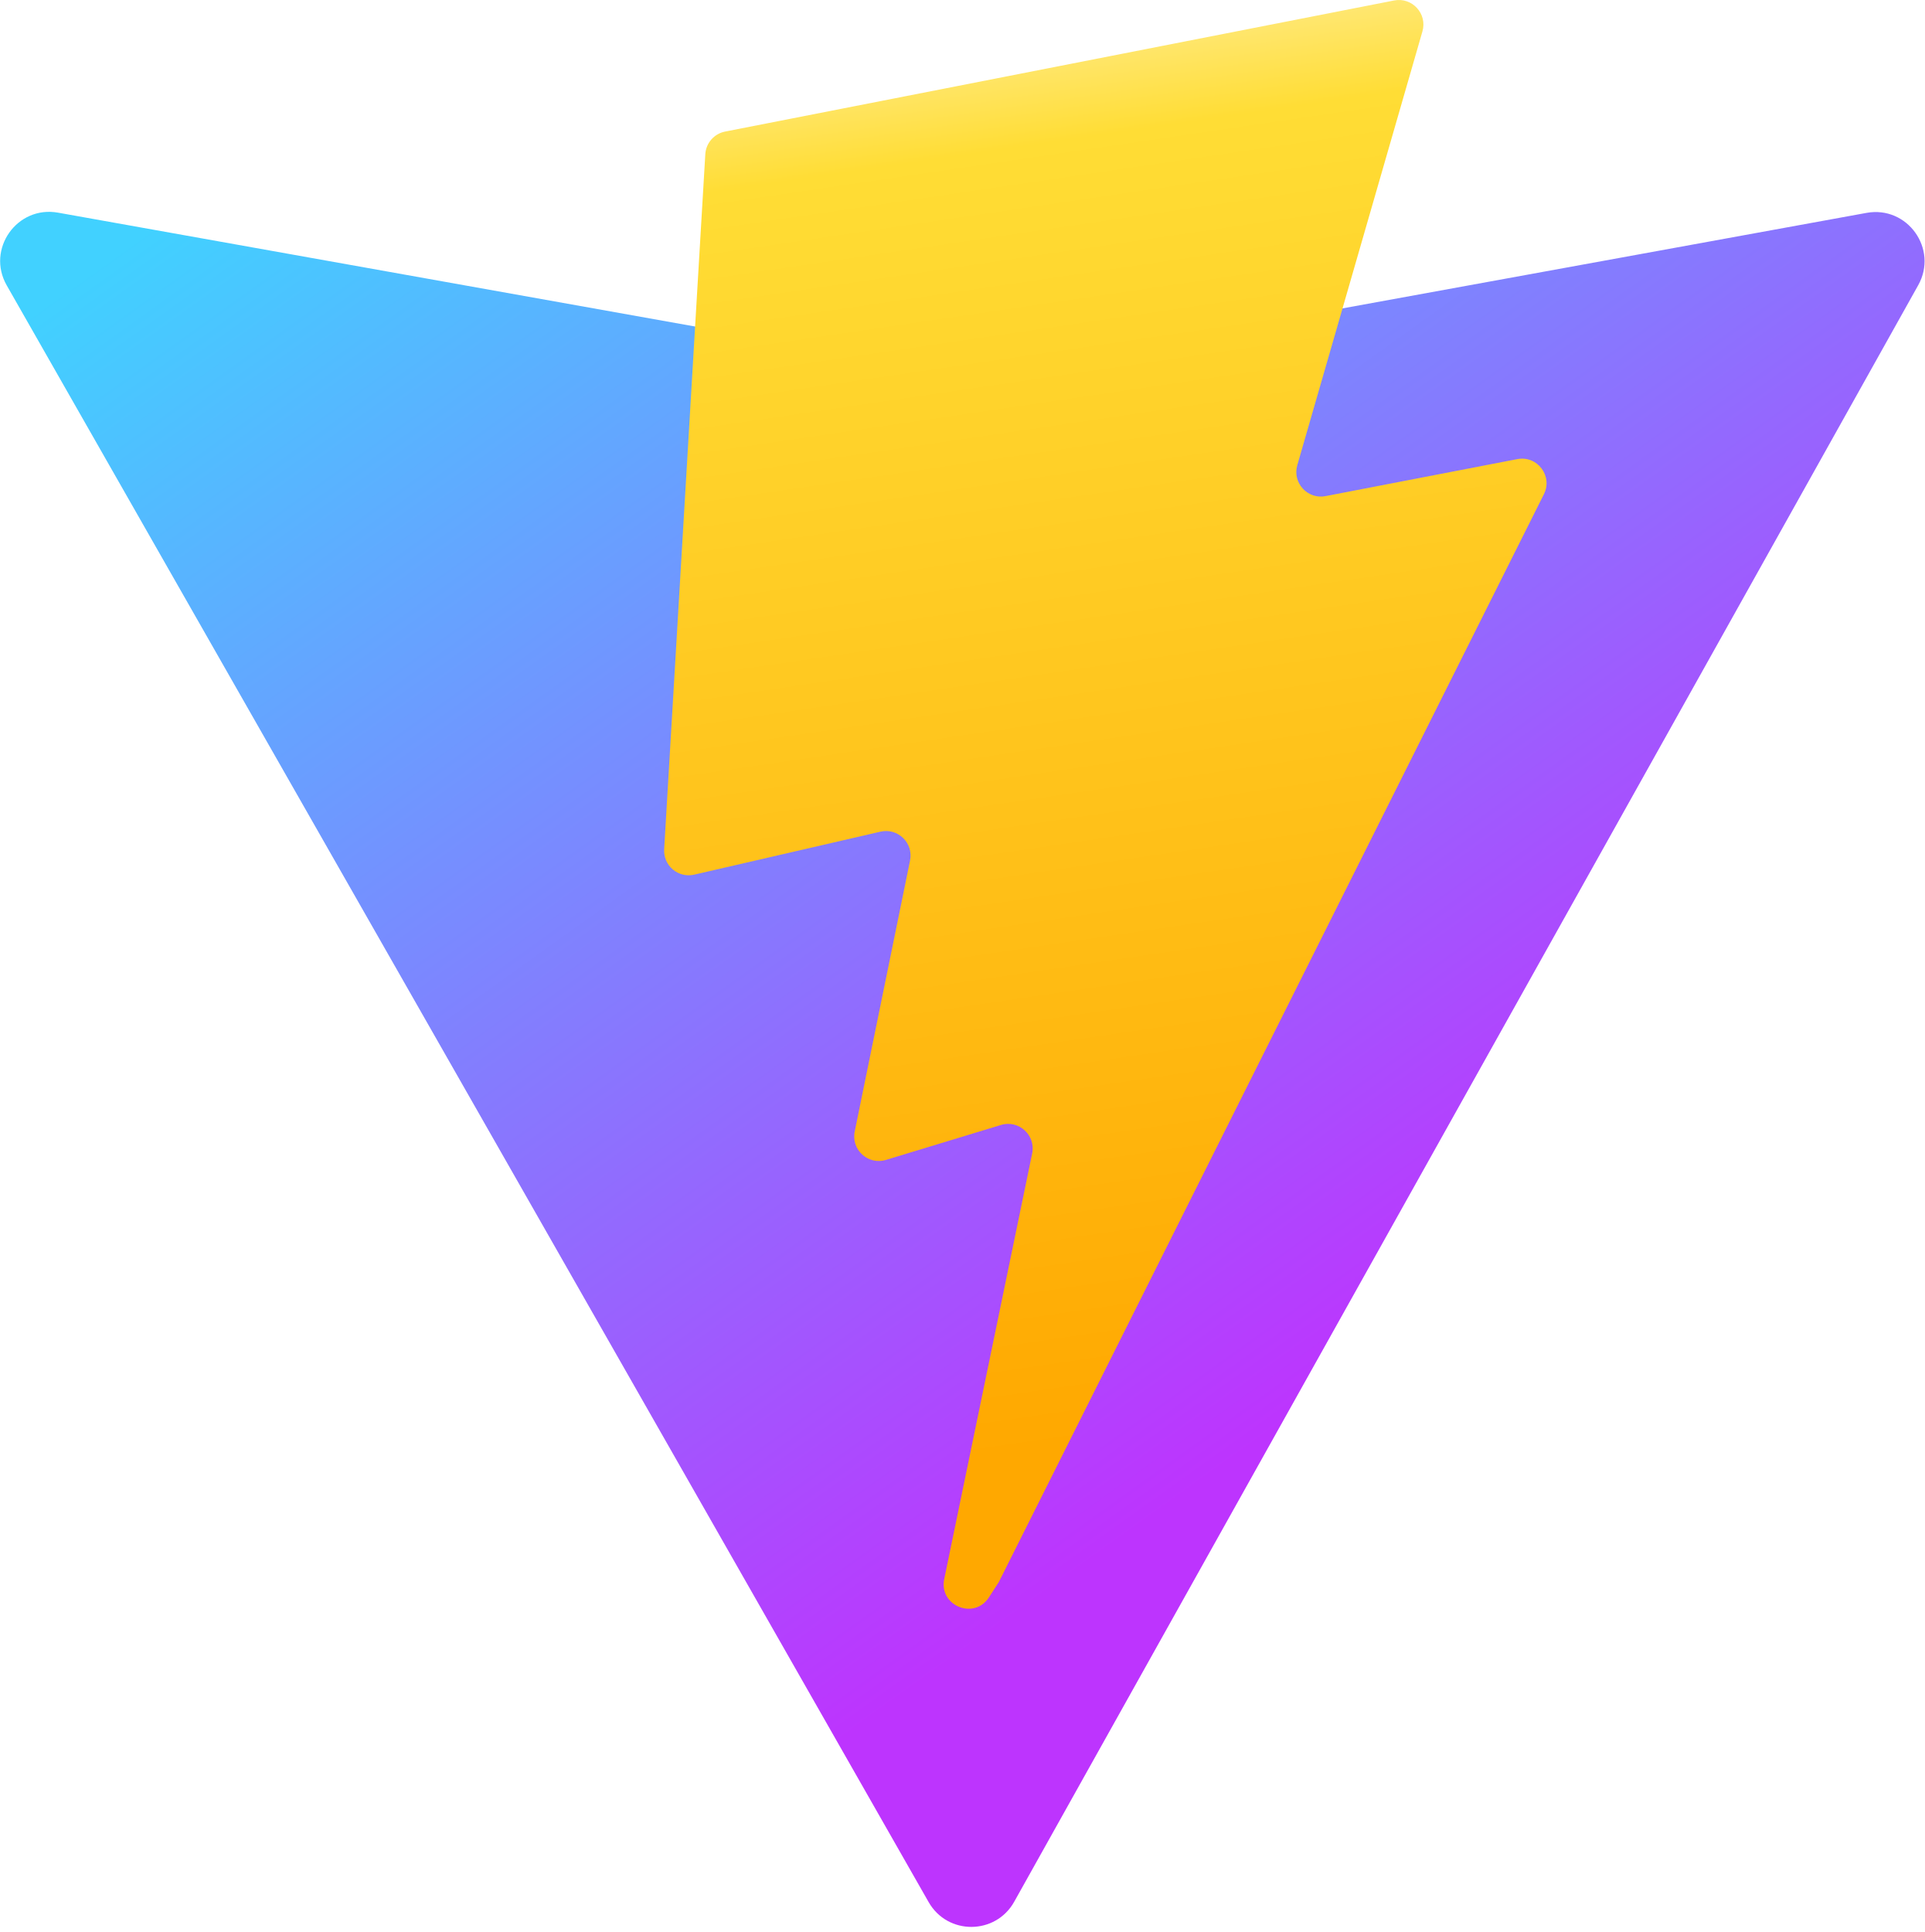
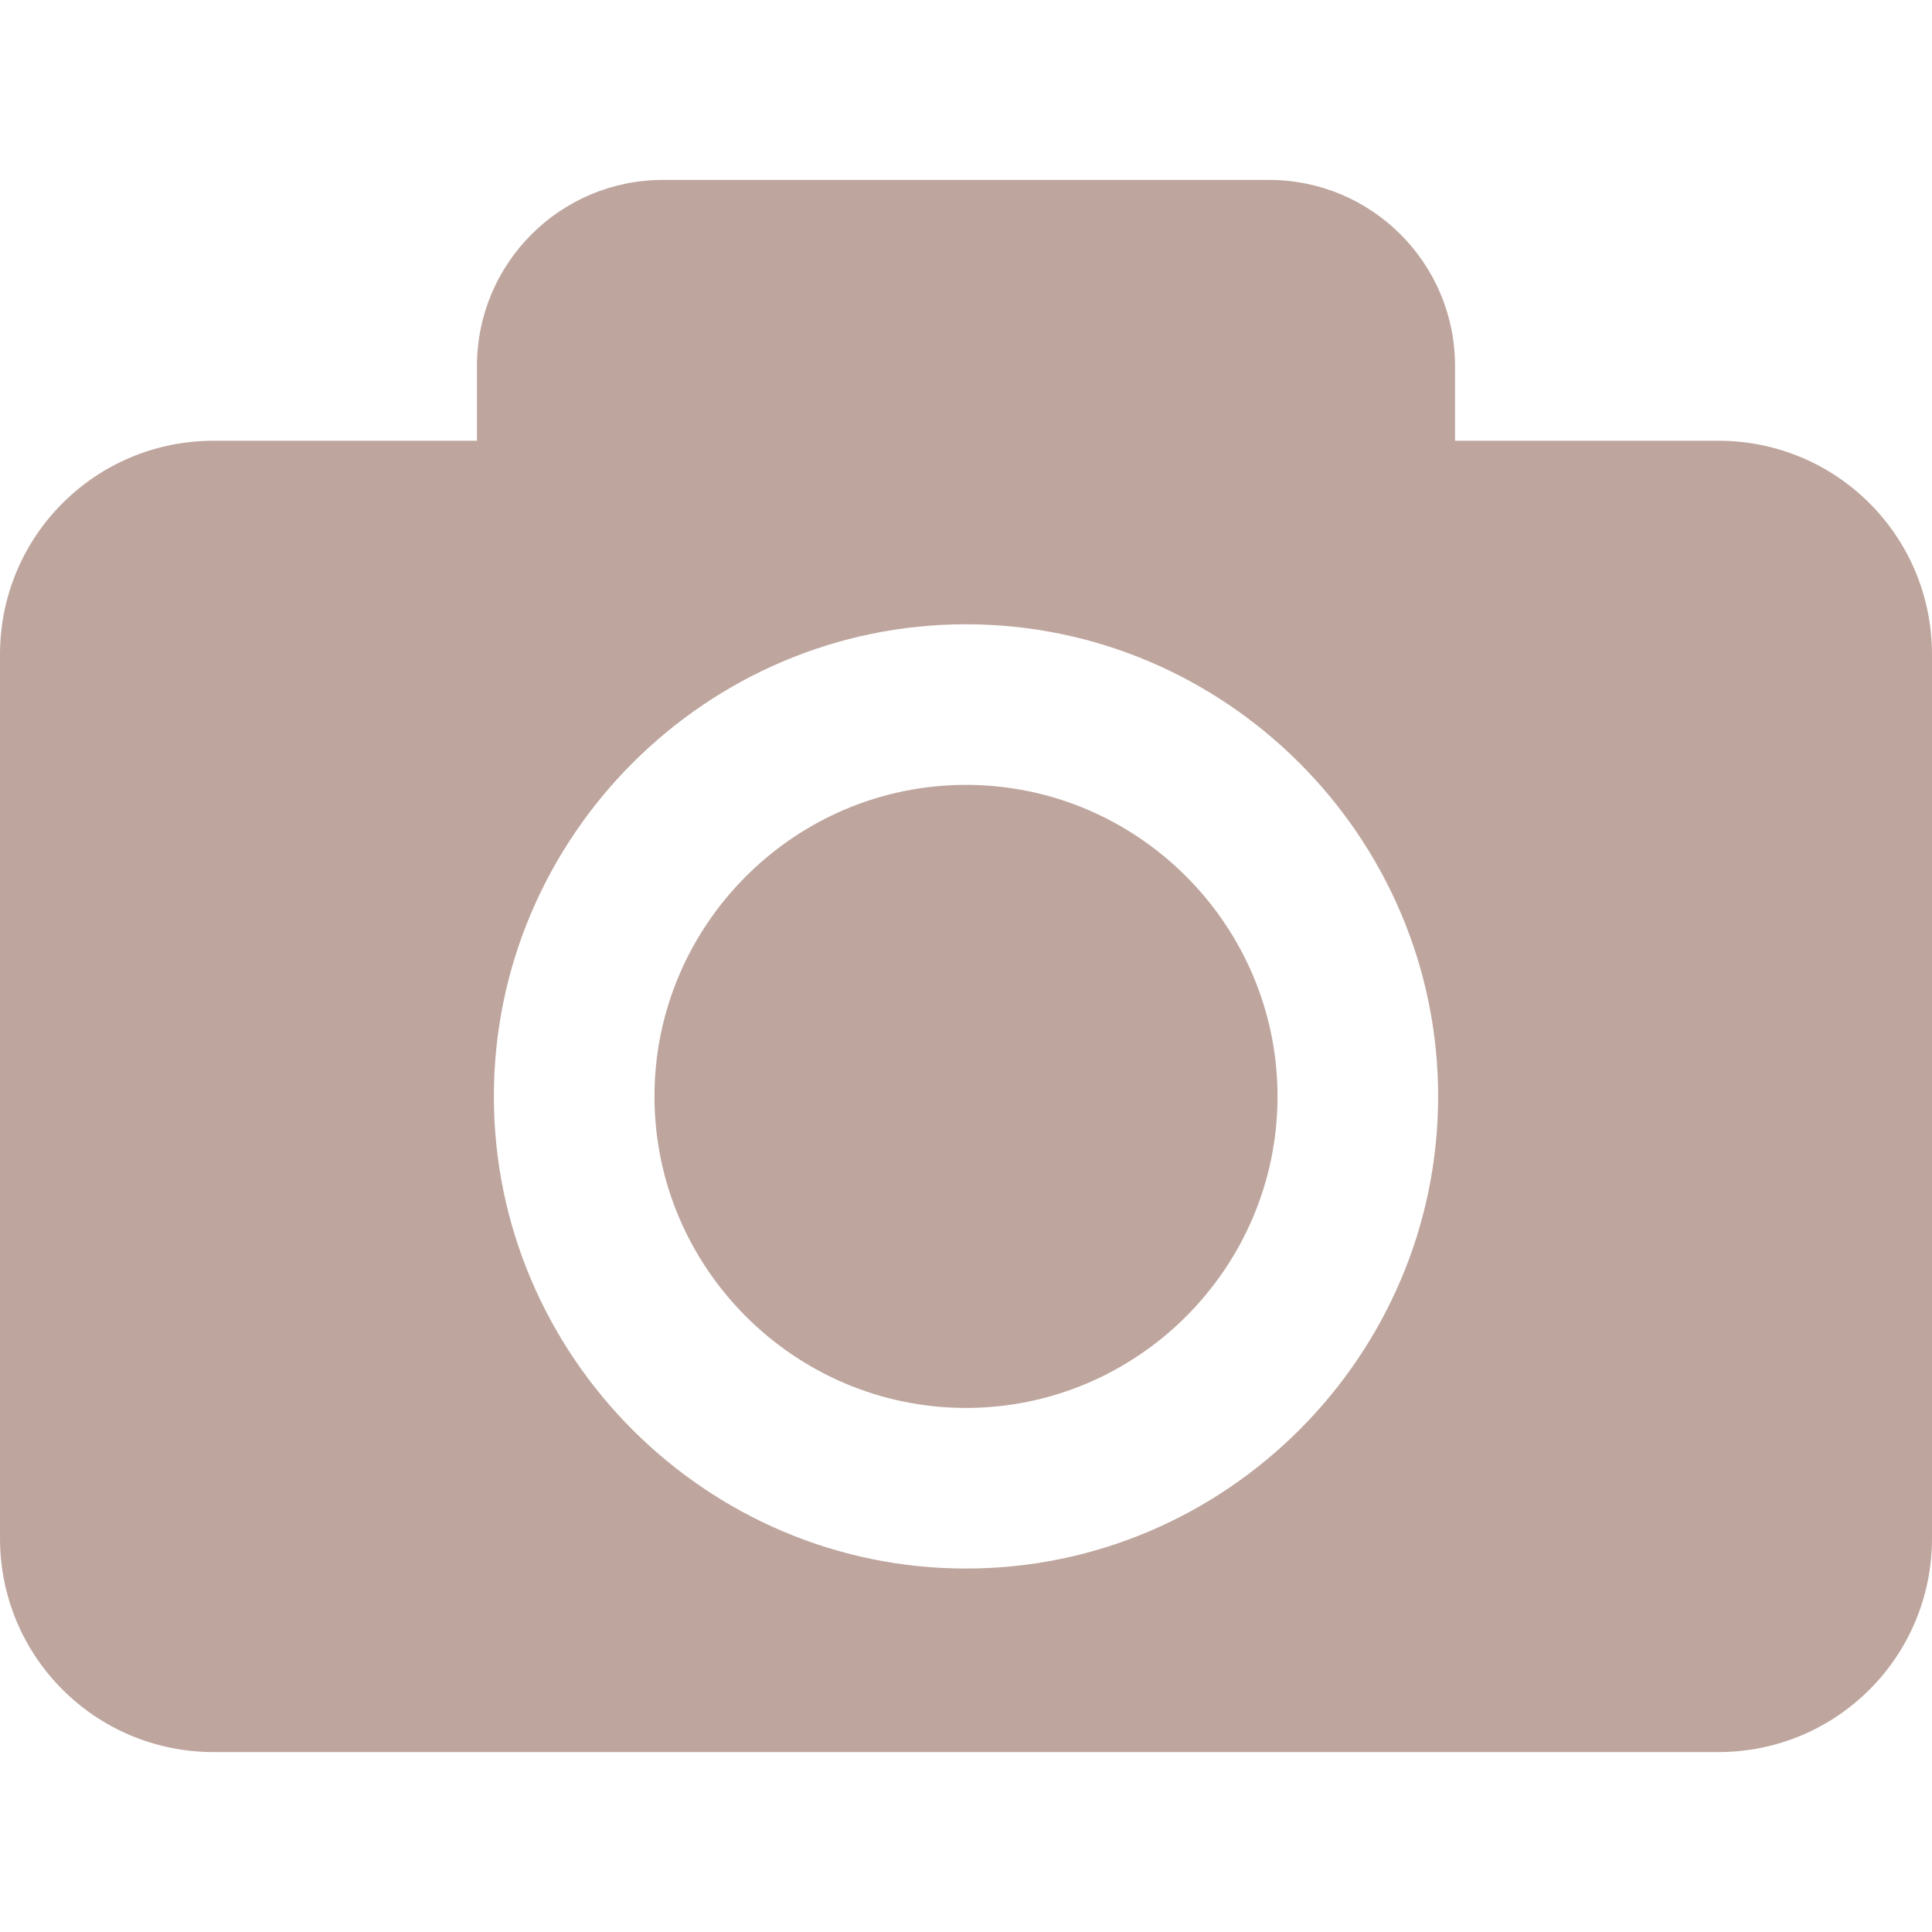
- <svg xmlns="http://www.w3.org/2000/svg" aria-hidden="true" role="img" class="iconify iconify--logos" width="31.88" height="32" preserveAspectRatio="xMidYMid meet" viewBox="0 0 256 257">
-   <defs>
-     <linearGradient id="IconifyId1813088fe1fbc01fb466" x1="-.828%" x2="57.636%" y1="7.652%" y2="78.411%">
-       <stop offset="0%" stop-color="#41D1FF" />
-       <stop offset="100%" stop-color="#BD34FE" />
-     </linearGradient>
-     <linearGradient id="IconifyId1813088fe1fbc01fb467" x1="43.376%" x2="50.316%" y1="2.242%" y2="89.03%">
-       <stop offset="0%" stop-color="#FFEA83" />
-       <stop offset="8.333%" stop-color="#FFDD35" />
-       <stop offset="100%" stop-color="#FFA800" />
-     </linearGradient>
-   </defs>
-   <path fill="url(#IconifyId1813088fe1fbc01fb466)" d="M255.153 37.938L134.897 252.976c-2.483 4.44-8.862 4.466-11.382.048L.875 37.958c-2.746-4.814 1.371-10.646 6.827-9.67l120.385 21.517a6.537 6.537 0 0 0 2.322-.004l117.867-21.483c5.438-.991 9.574 4.796 6.877 9.62Z" />
-   <path fill="url(#IconifyId1813088fe1fbc01fb467)" d="M185.432.063L96.44 17.501a3.268 3.268 0 0 0-2.634 3.014l-5.474 92.456a3.268 3.268 0 0 0 3.997 3.378l24.777-5.718c2.318-.535 4.413 1.507 3.936 3.838l-7.361 36.047c-.495 2.426 1.782 4.5 4.151 3.78l15.304-4.649c2.372-.72 4.652 1.36 4.15 3.788l-11.698 56.621c-.732 3.542 3.979 5.473 5.943 2.437l1.313-2.028l72.516-144.72c1.215-2.423-.88-5.186-3.54-4.672l-25.505 4.922c-2.396.462-4.435-1.77-3.759-4.114l16.646-57.705c.677-2.35-1.37-4.583-3.769-4.113Z" />
+ <svg xmlns="http://www.w3.org/2000/svg" width="16" height="16" viewBox="0 0 16 16" fill="#BEA69E">
+   <path d="M10.58 9.08C10.58 10.5 9.42 11.66 8 11.66C6.58 11.66 5.42 10.5 5.42 9.08C5.42 7.66 6.58 6.5 8 6.5C9.42 6.5 10.58 7.66 10.58 9.08ZM16 5.42V12.74C16 13.72 15.21 14.51 14.23 14.51H1.77C0.79 14.51 0 13.72 0 12.74V5.42C0 4.44 0.79 3.65 1.77 3.65H3.95V3.03C3.95 2.18 4.64 1.49 5.49 1.49H10.51C11.36 1.49 12.05 2.18 12.05 3.03V3.65H14.23C15.21 3.65 16 4.44 16 5.42ZM11.91 9.08C11.91 6.93 10.15 5.17 8 5.17C5.85 5.17 4.09 6.93 4.09 9.08C4.09 11.23 5.85 12.99 8 12.99C10.15 12.99 11.91 11.23 11.91 9.08Z" />
</svg>
